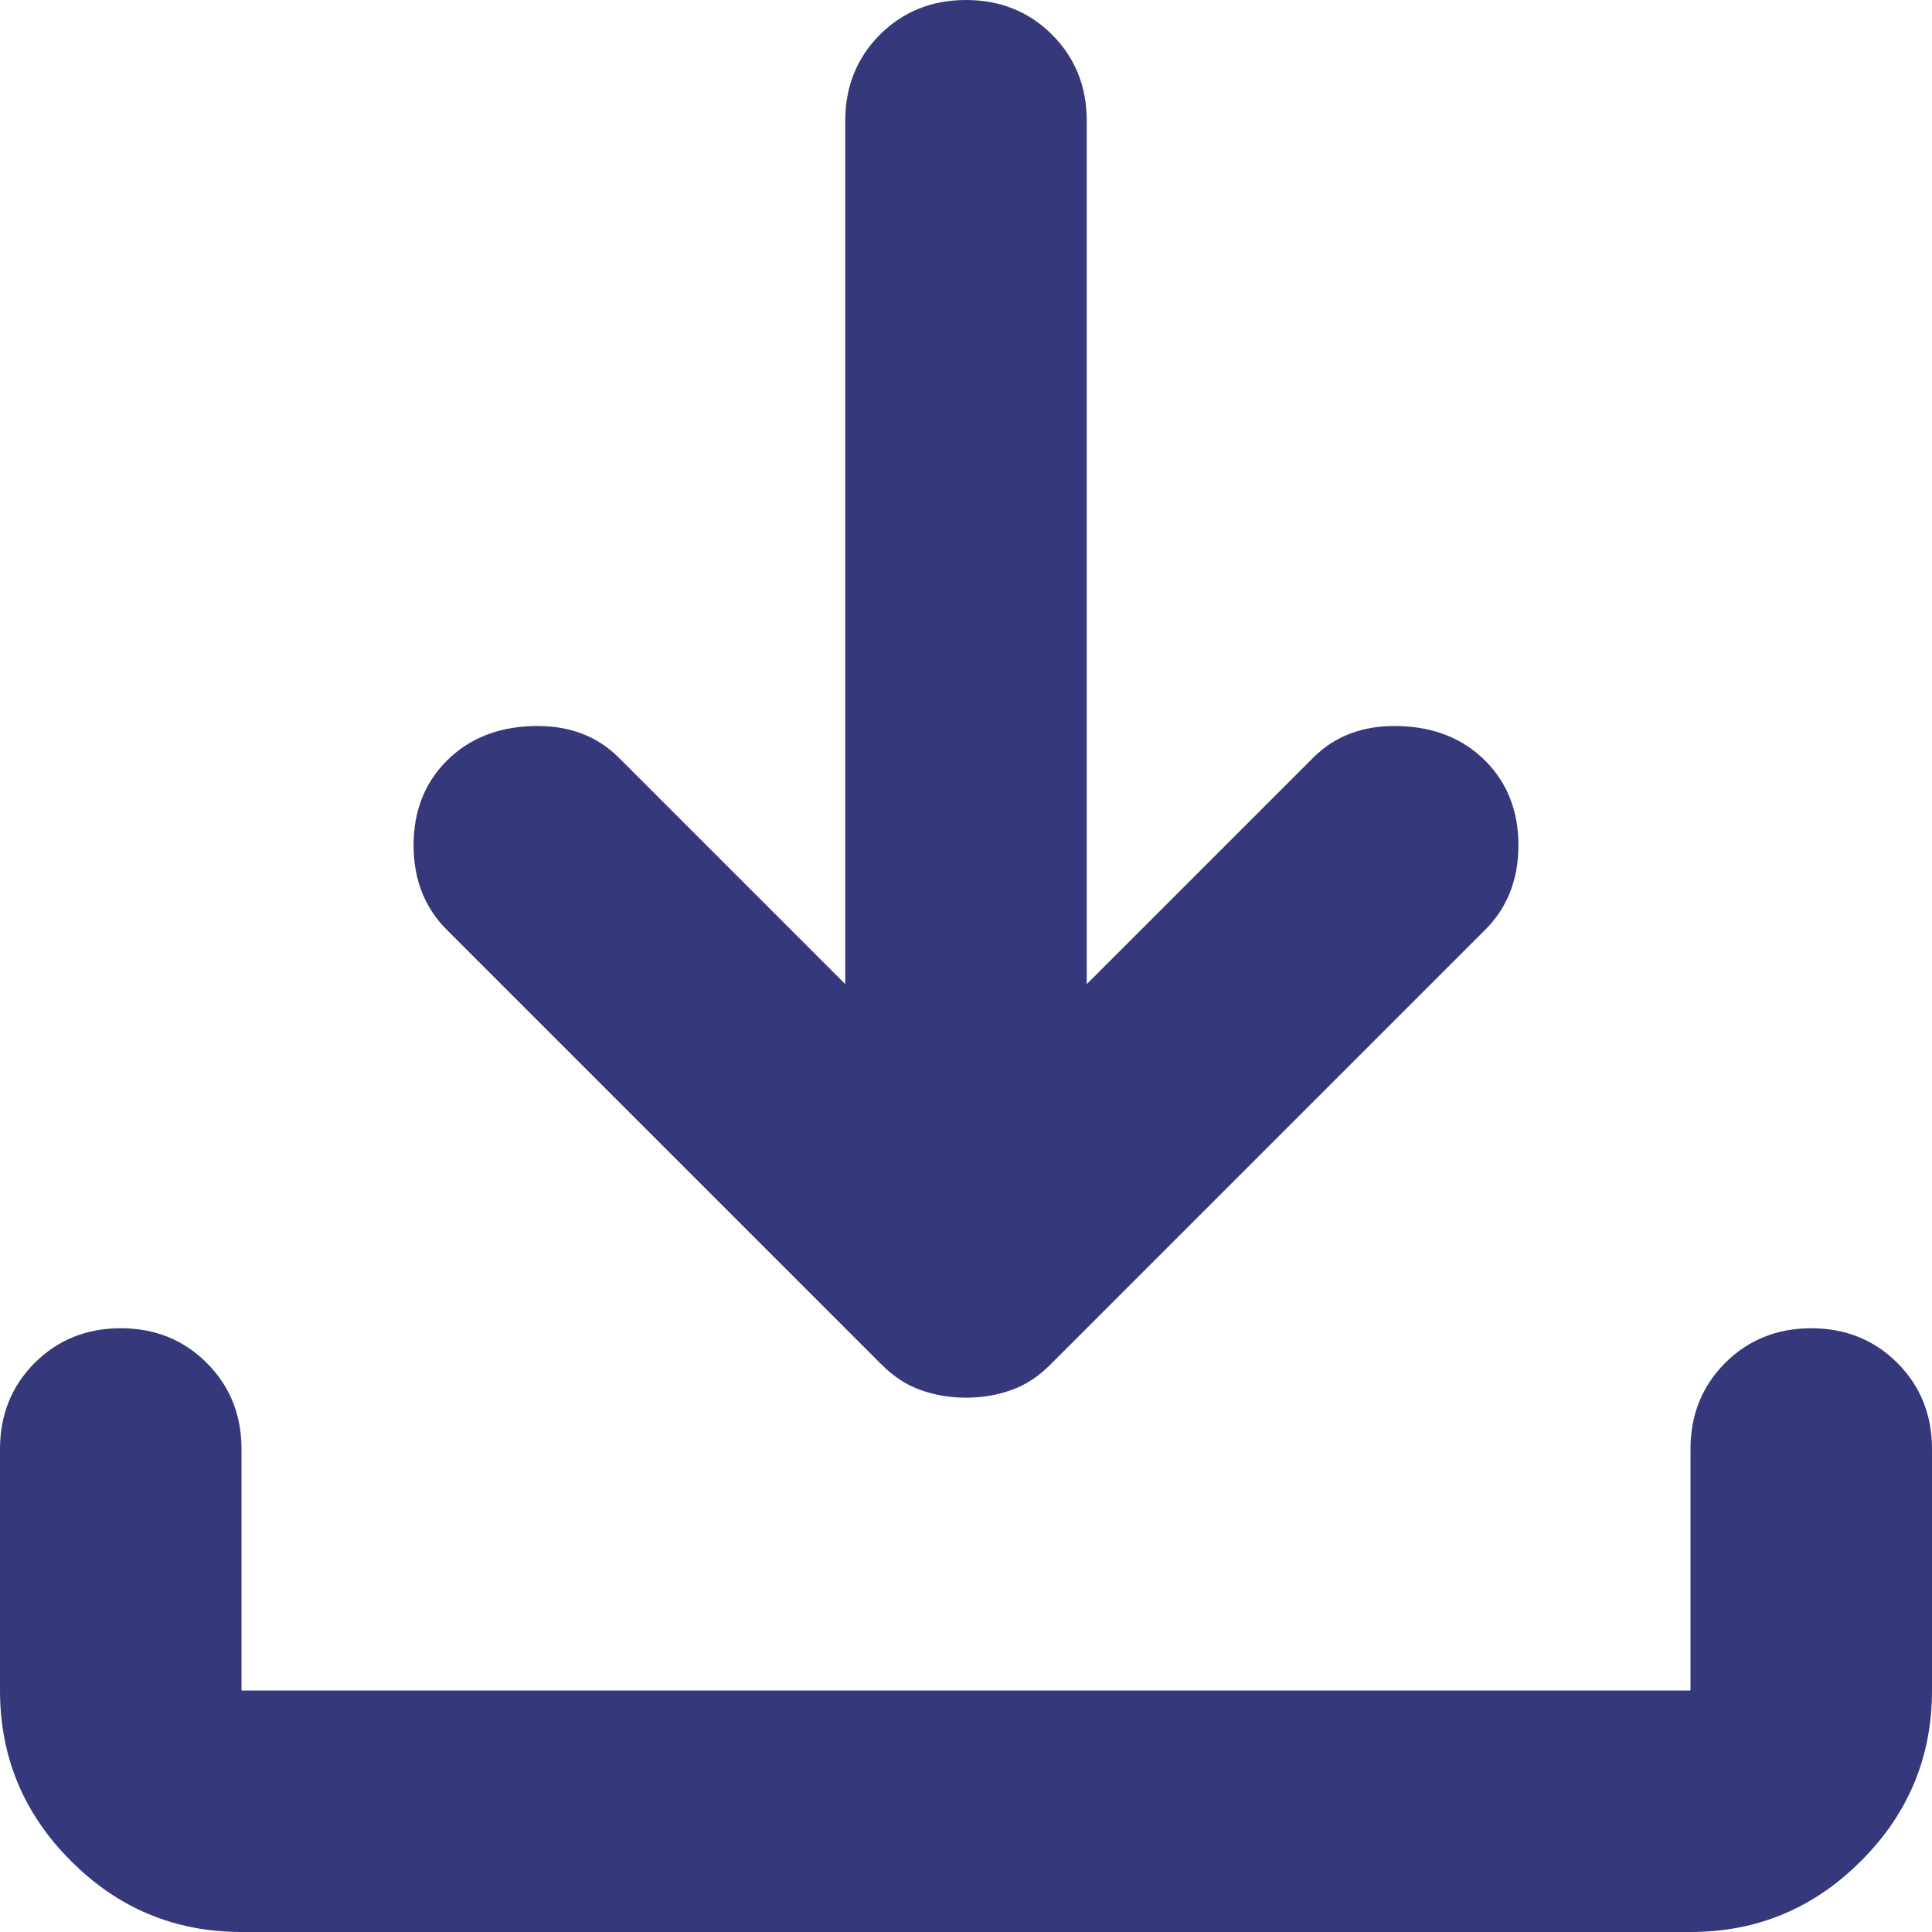
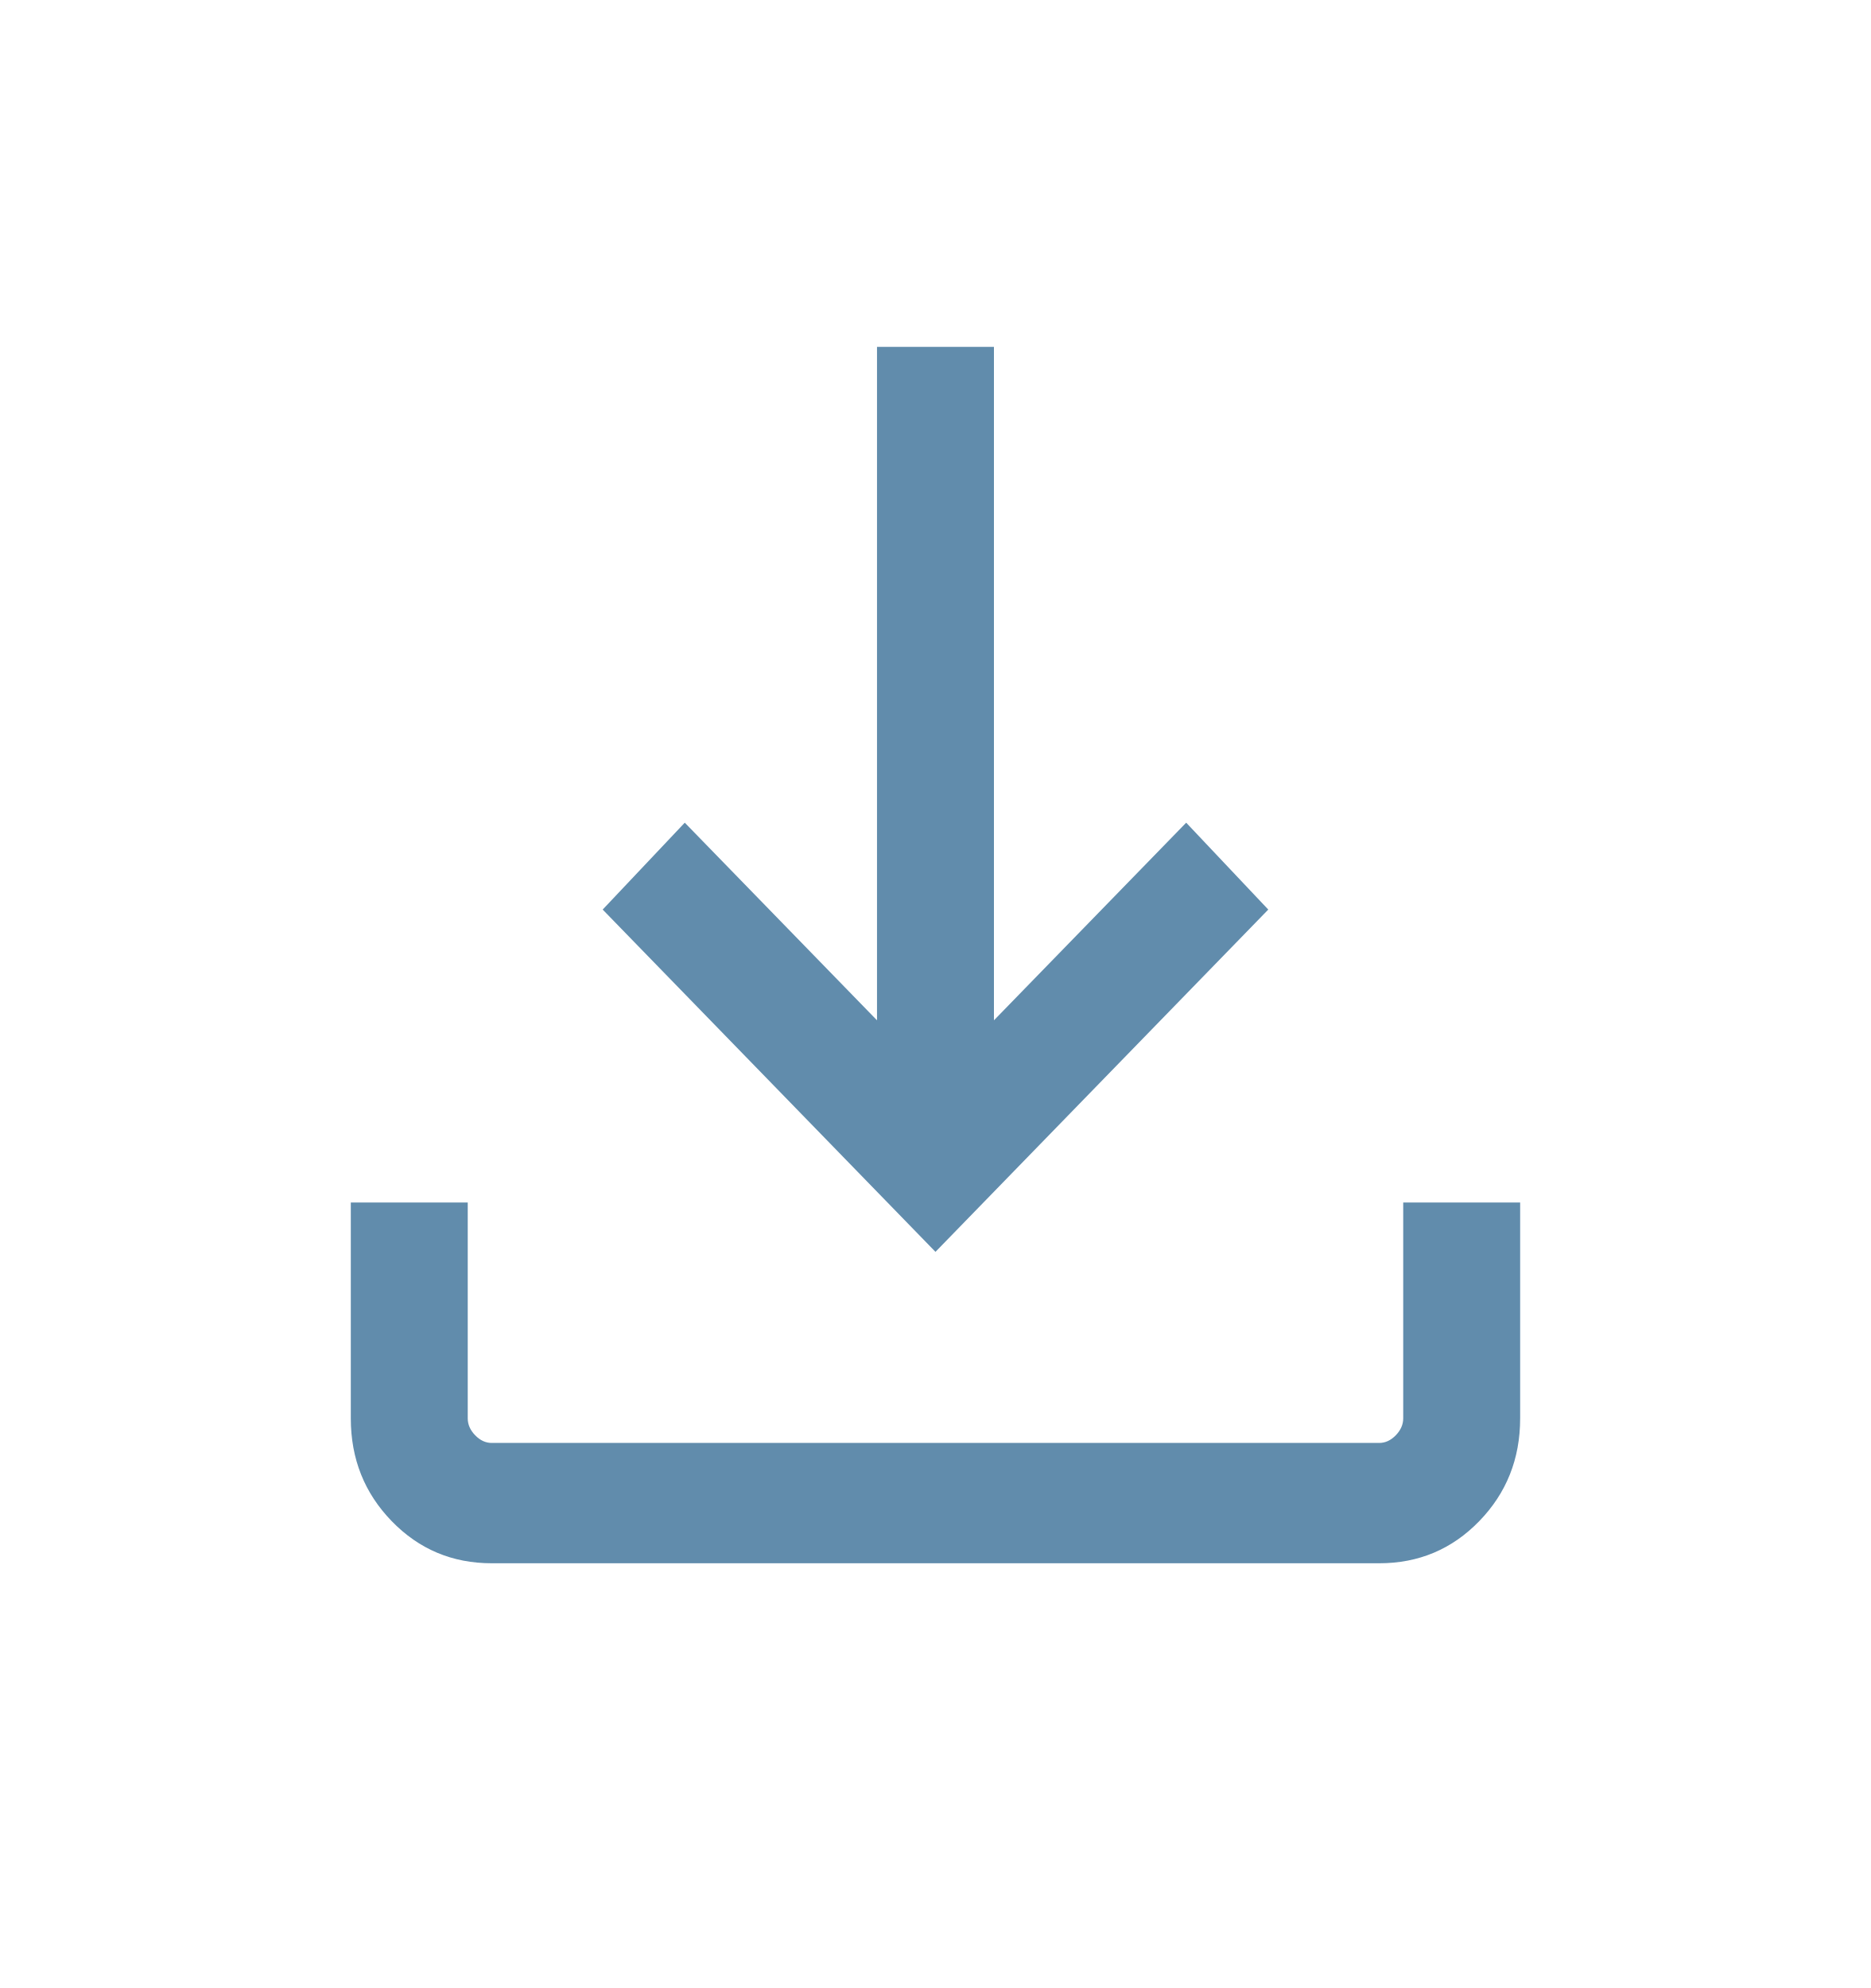
- <svg xmlns="http://www.w3.org/2000/svg" width="16" height="16" viewBox="0 0 16 16" fill="none">
-   <path d="M8 11.575C7.867 11.575 7.742 11.554 7.625 11.512C7.508 11.471 7.4 11.4 7.3 11.3L3.7 7.7C3.517 7.517 3.425 7.283 3.425 7C3.425 6.717 3.517 6.483 3.7 6.3C3.883 6.117 4.121 6.021 4.412 6.013C4.704 6.004 4.942 6.092 5.125 6.275L7 8.15V1C7 0.717 7.096 0.479 7.287 0.287C7.479 0.096 7.717 0 8 0C8.283 0 8.521 0.096 8.713 0.287C8.904 0.479 9 0.717 9 1V8.15L10.875 6.275C11.058 6.092 11.296 6.004 11.588 6.013C11.879 6.021 12.117 6.117 12.3 6.3C12.483 6.483 12.575 6.717 12.575 7C12.575 7.283 12.483 7.517 12.3 7.7L8.7 11.3C8.6 11.4 8.492 11.471 8.375 11.512C8.258 11.554 8.133 11.575 8 11.575ZM2 16C1.45 16 0.979 15.804 0.588 15.412C0.196 15.021 0 14.55 0 14V12C0 11.717 0.096 11.479 0.287 11.287C0.479 11.096 0.717 11 1 11C1.283 11 1.521 11.096 1.712 11.287C1.904 11.479 2 11.717 2 12V14H14V12C14 11.717 14.096 11.479 14.287 11.287C14.479 11.096 14.717 11 15 11C15.283 11 15.521 11.096 15.713 11.287C15.904 11.479 16 11.717 16 12V14C16 14.55 15.804 15.021 15.412 15.412C15.021 15.804 14.55 16 14 16H2Z" fill="#36387C" />
+ <svg xmlns="http://www.w3.org/2000/svg" width="16" height="17" viewBox="0 0 16 17" fill="none">
+   <mask id="mask0_218_7943" style="mask-type:alpha" maskUnits="userSpaceOnUse" x="0" y="0" width="16" height="17">
+     <rect width="16" height="16.453" fill="#D9D9D9" />
+   </mask>
+   <g mask="url(#mask0_218_7943)">
+     <path d="M4.205 13.368C3.868 13.368 3.583 13.248 3.35 13.008C3.117 12.768 3 12.475 3 12.129V10.283H4V12.129C4 12.181 4.021 12.23 4.064 12.274C4.107 12.318 4.154 12.339 4.205 12.339H11.795C11.846 12.339 11.893 12.318 11.936 12.274C11.979 12.23 12 12.181 12 12.129V10.283H13V12.129C13 12.475 12.883 12.768 12.65 13.008C12.417 13.248 12.132 13.368 11.795 13.368H4.205ZM8 10.705L5.154 7.778L5.856 7.035L7.5 8.725V2.966H8.5V8.725L10.144 7.035L10.846 7.778L8 10.705Z" fill="#618CAC" />
+   </g>
</svg>
